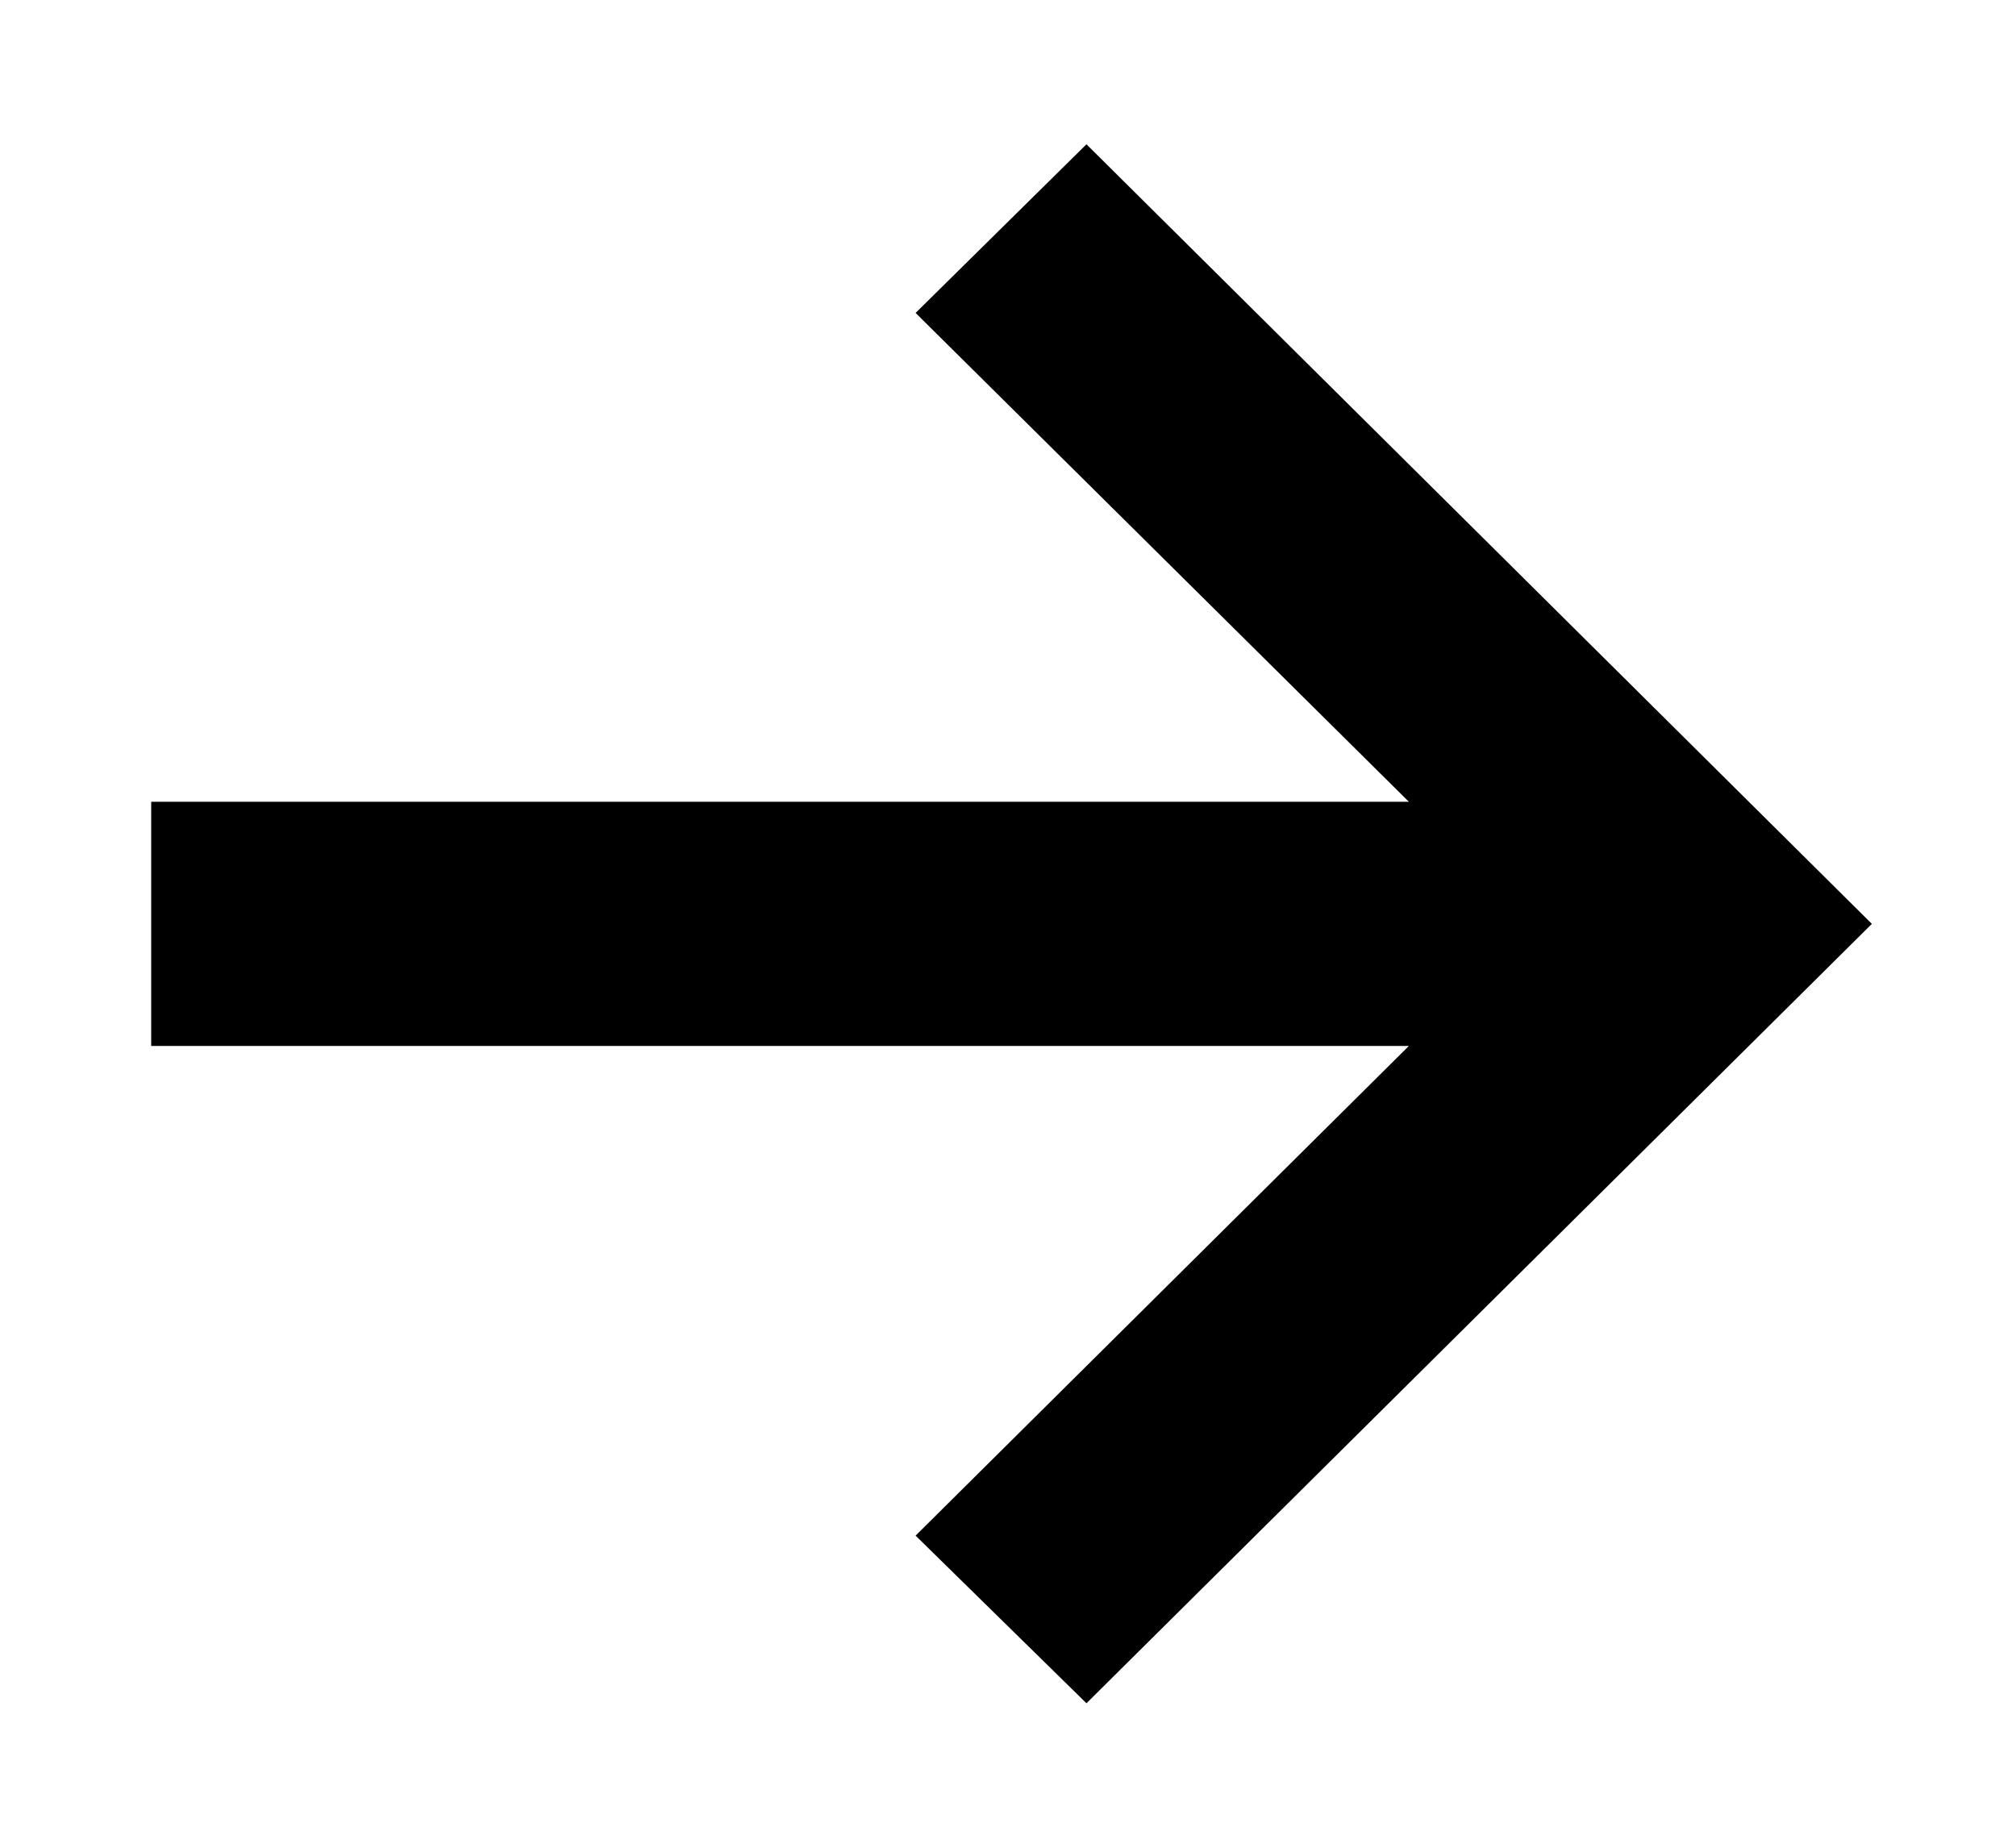
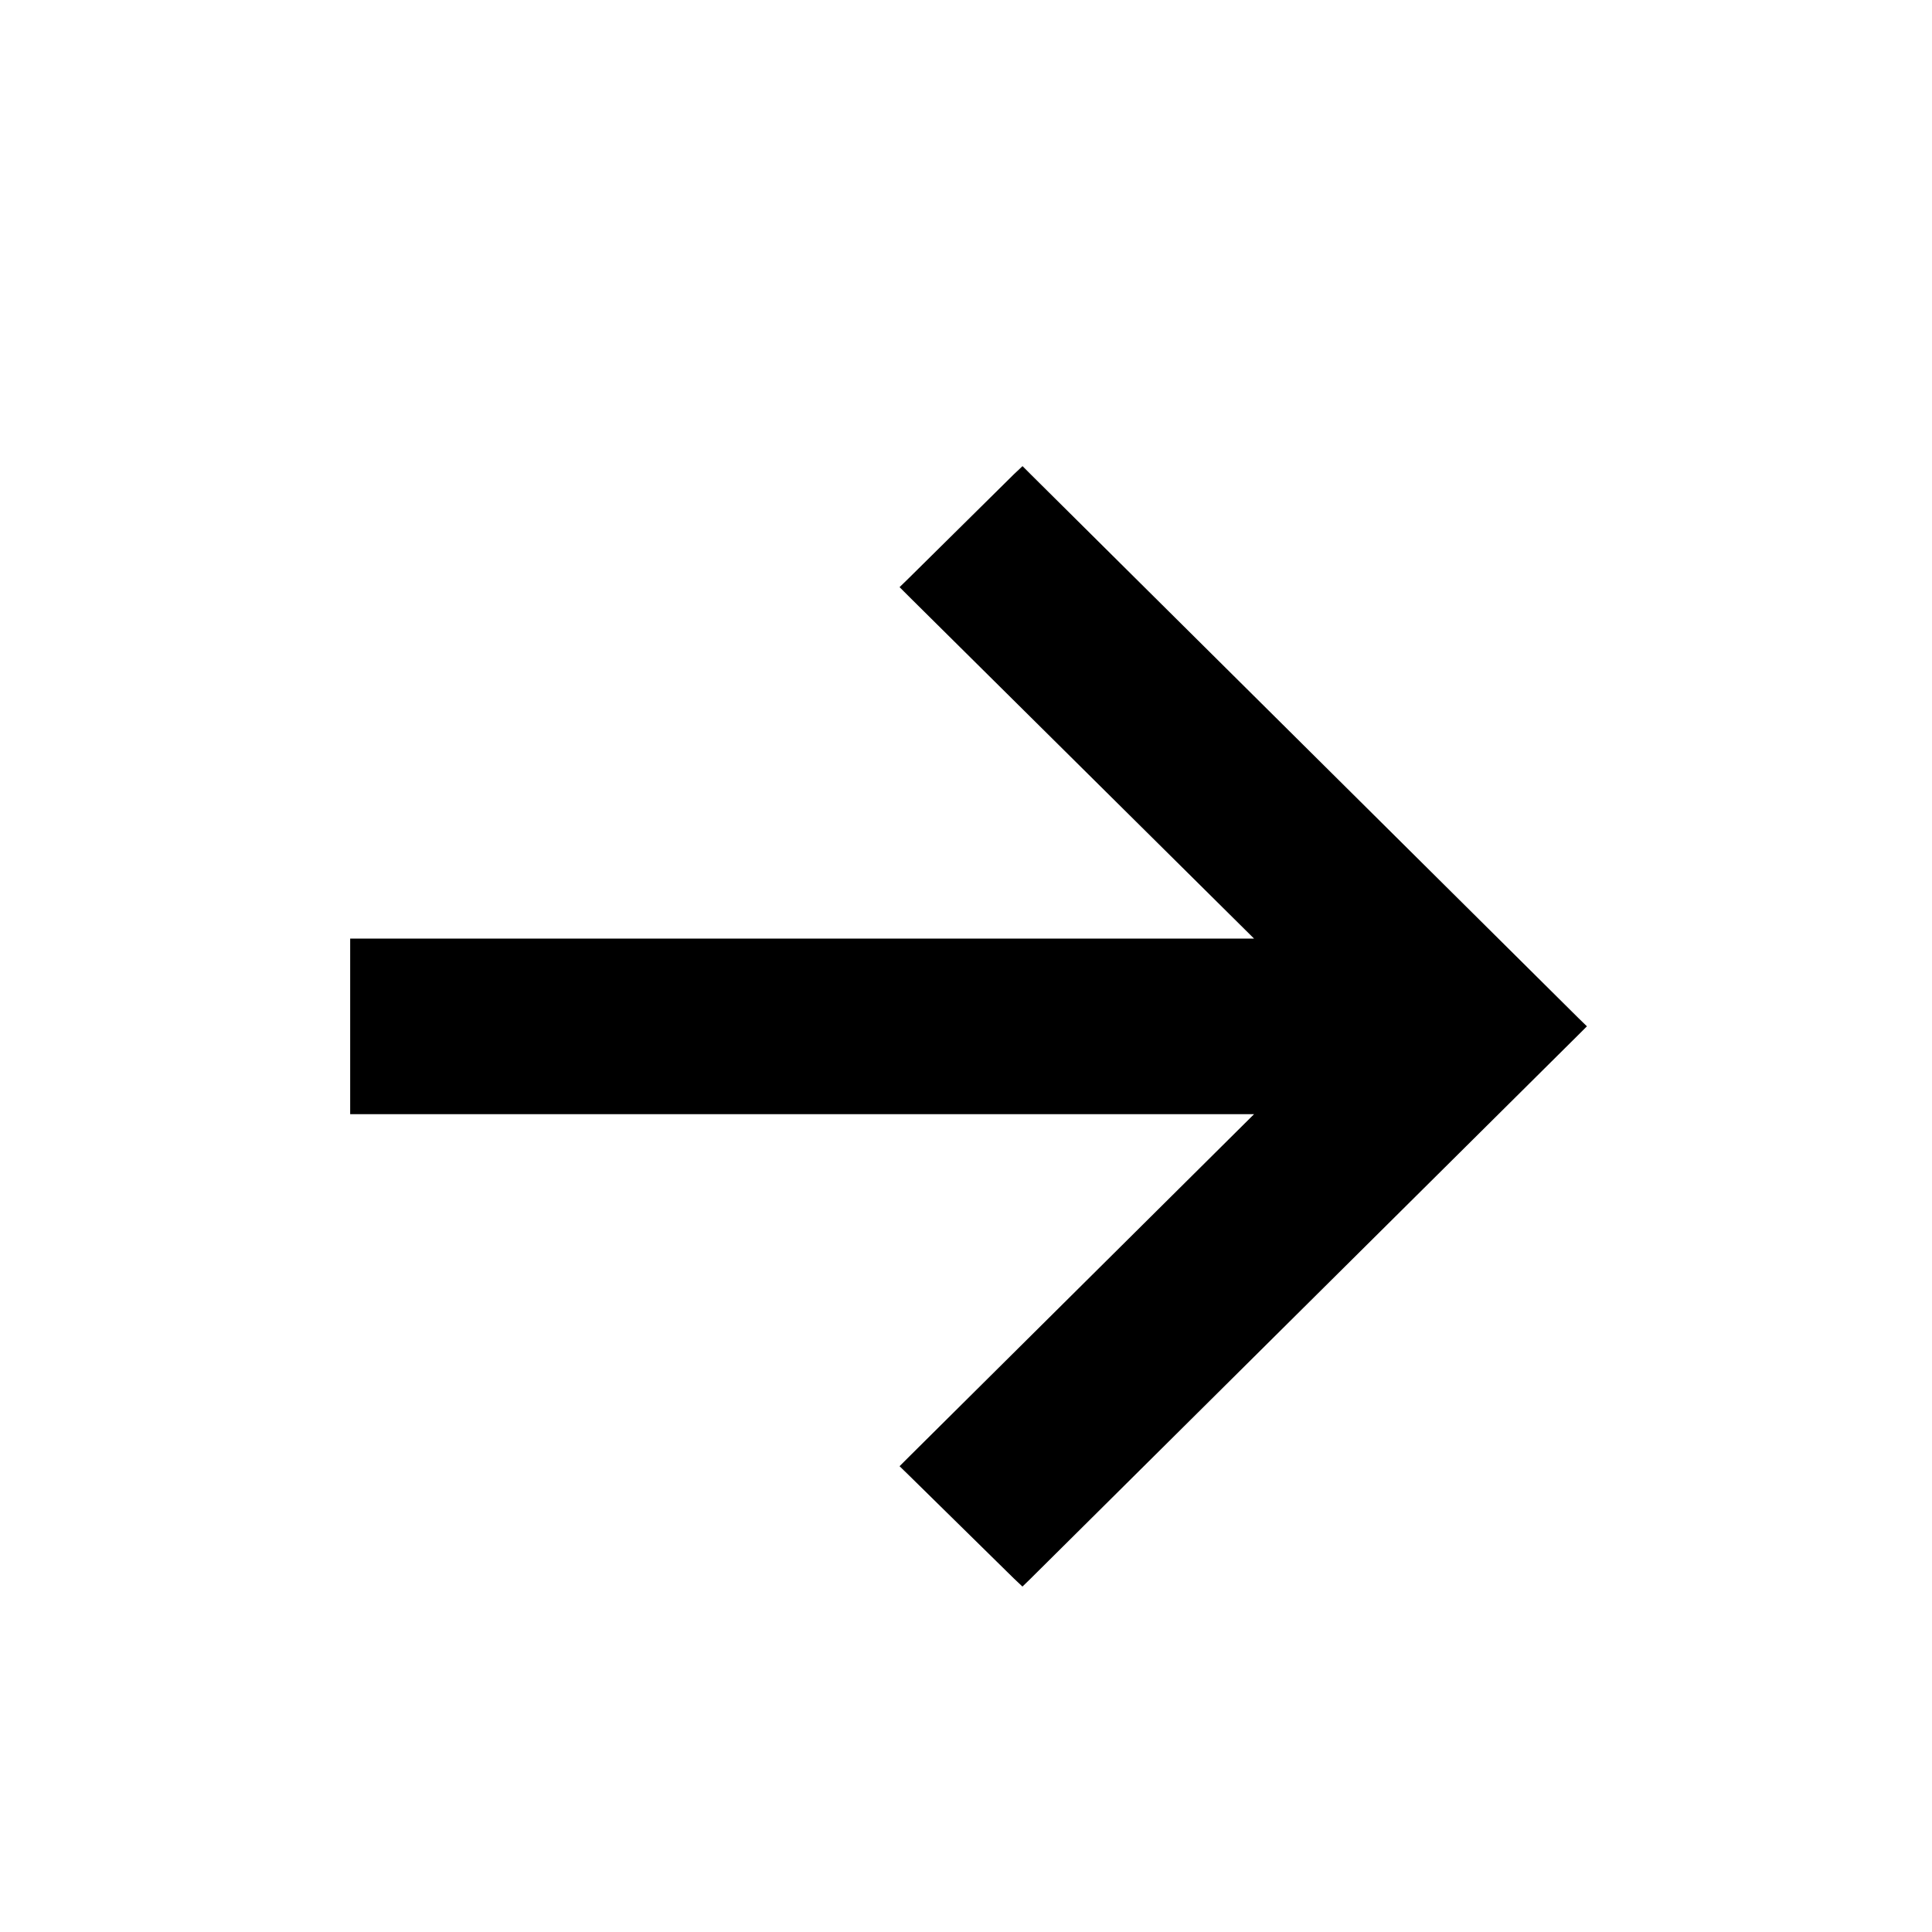
- <svg xmlns="http://www.w3.org/2000/svg" width="12" height="11" viewBox="0 0 12 11" fill="none">
-   <path fill-rule="evenodd" clip-rule="evenodd" d="M5.45 9.142L6.467 10.14L11.142 5.5L6.467 0.859L5.45 1.863L8.386 4.773H0.9V6.227H8.386L5.45 9.142Z" fill="currentColor" />
+ <svg xmlns="http://www.w3.org/2000/svg" width="16" height="16" fill="none">
+   <path d="m8.431 13.036.036.034.035-.034 4.533-4.5.036-.036-.036-.035-4.533-4.5-.035-.035-.036.034-.874.864-.036.035.036.036 2.95 2.924H2.95v1.354H10.507l-2.95 2.929-.036.036.036.035.874.859Z" fill="currentColor" stroke="currentColor" stroke-width=".1" />
</svg>
